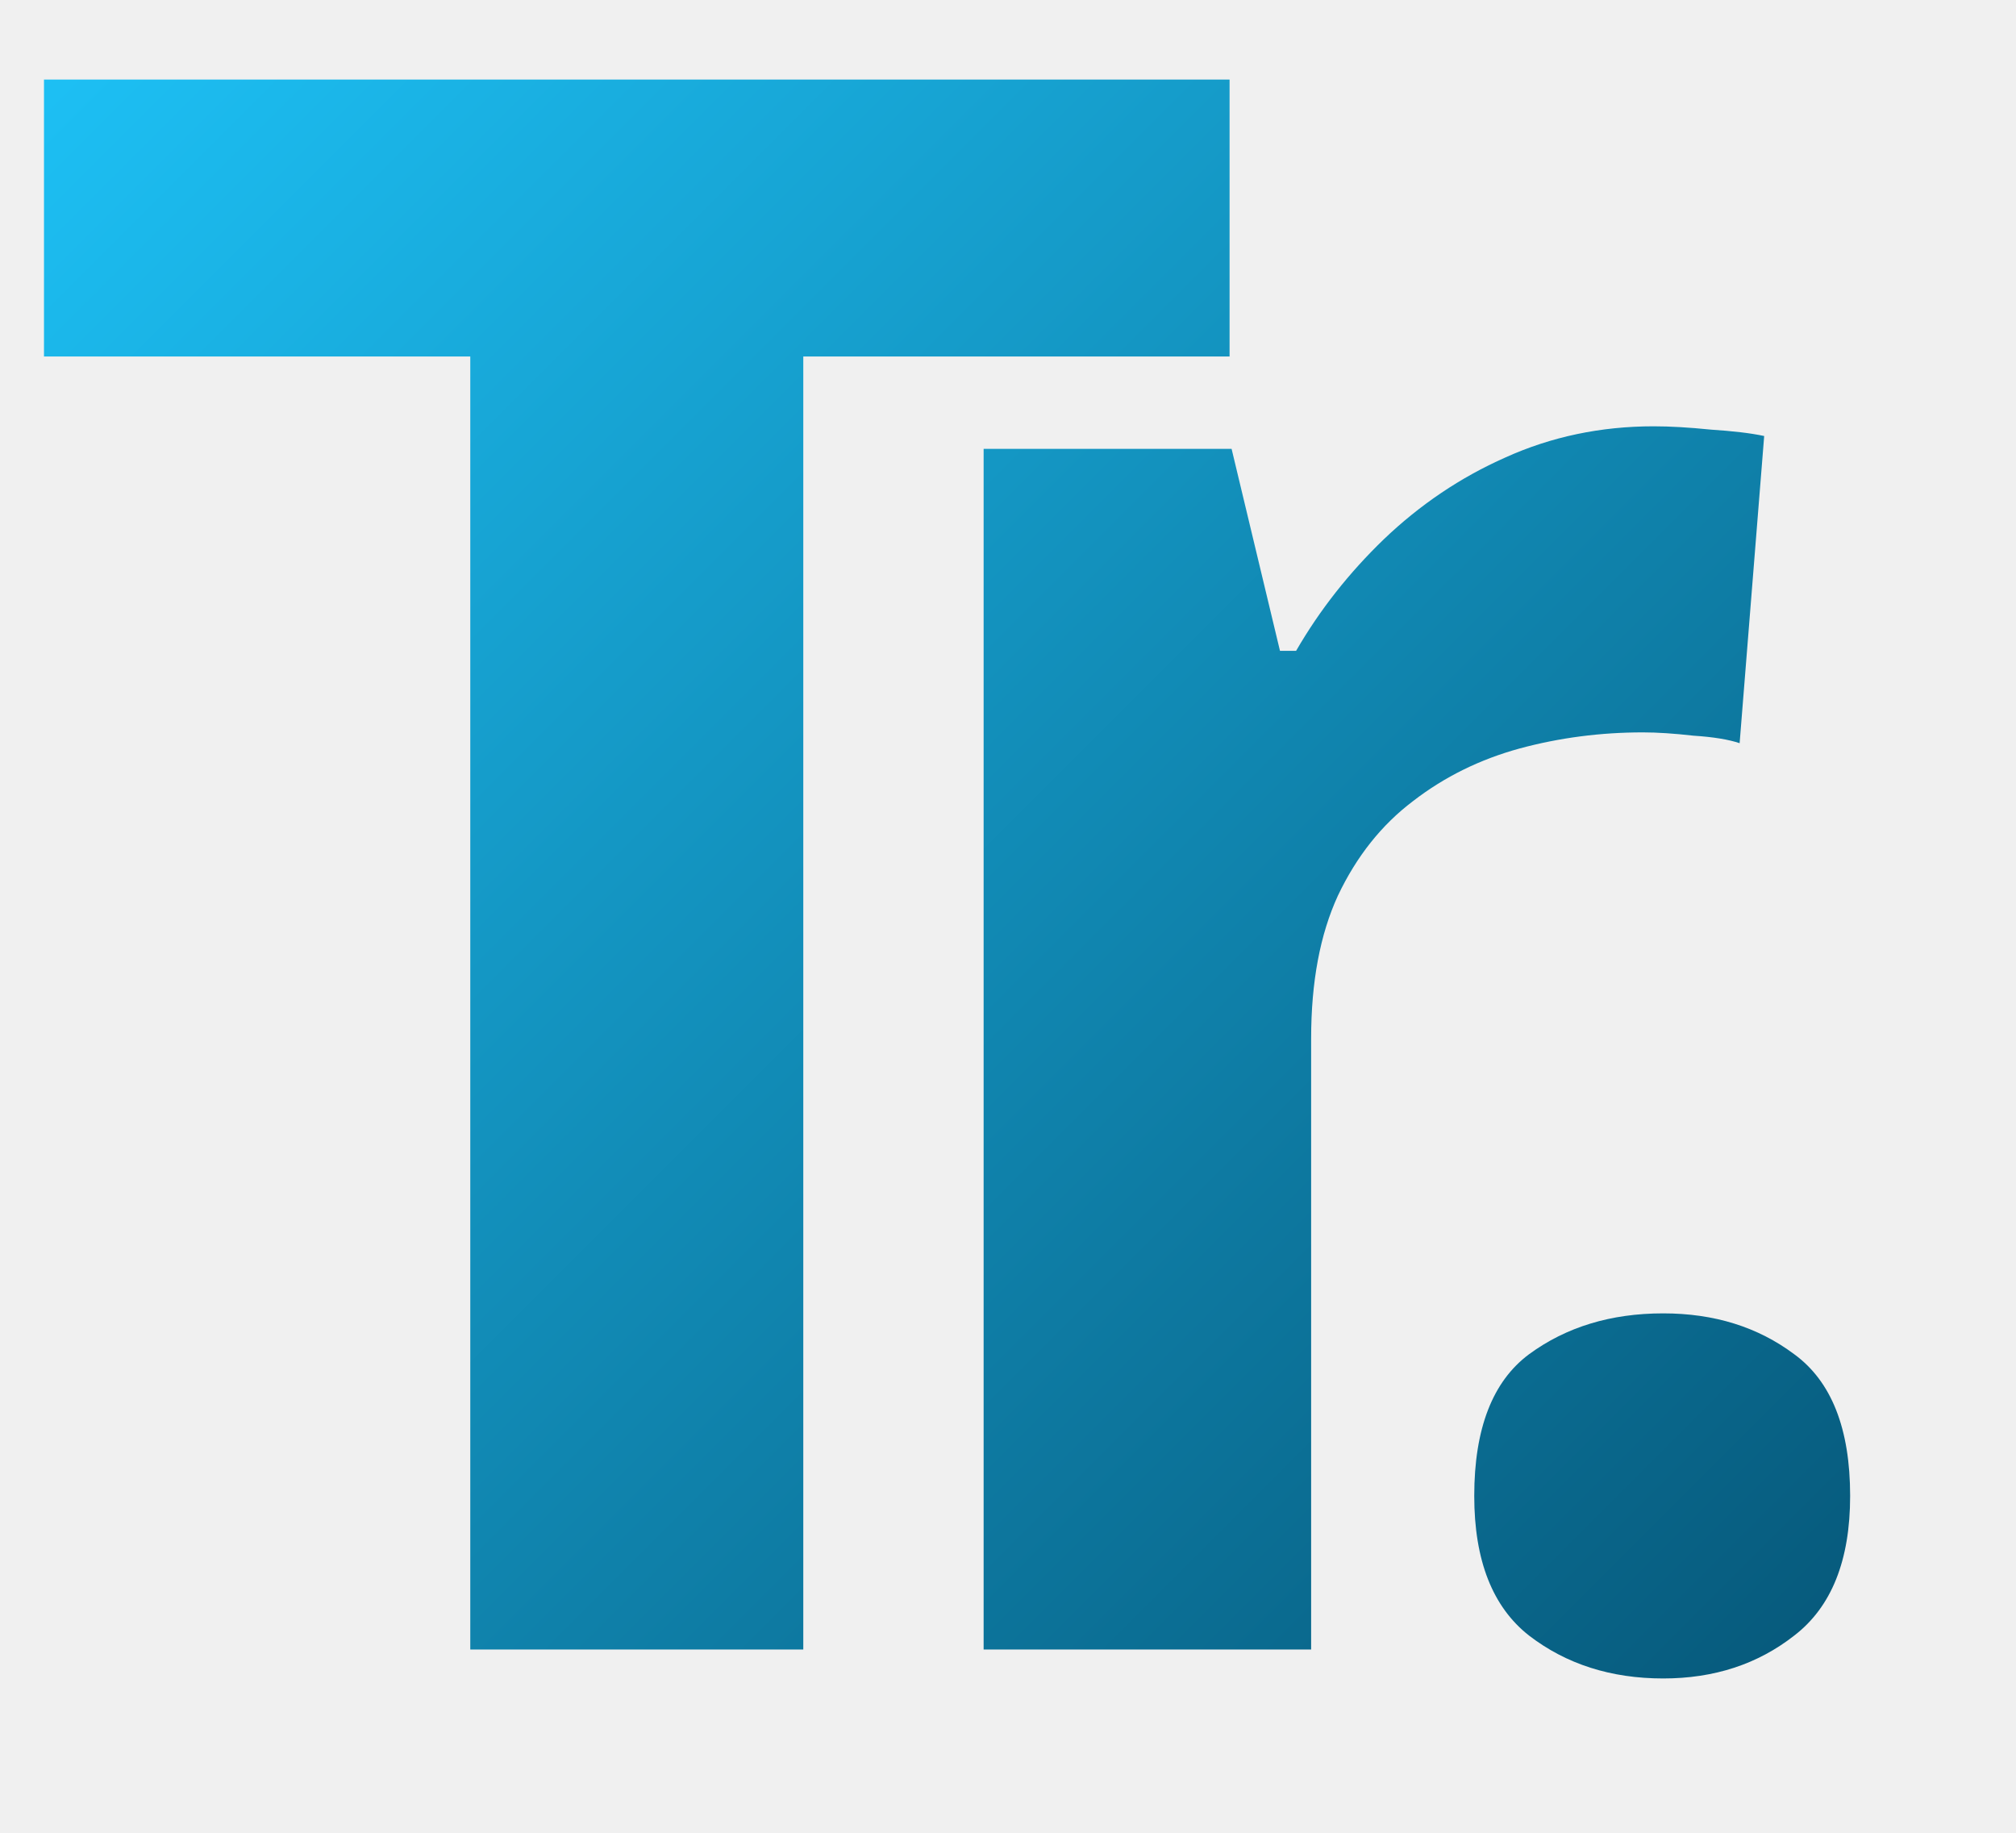
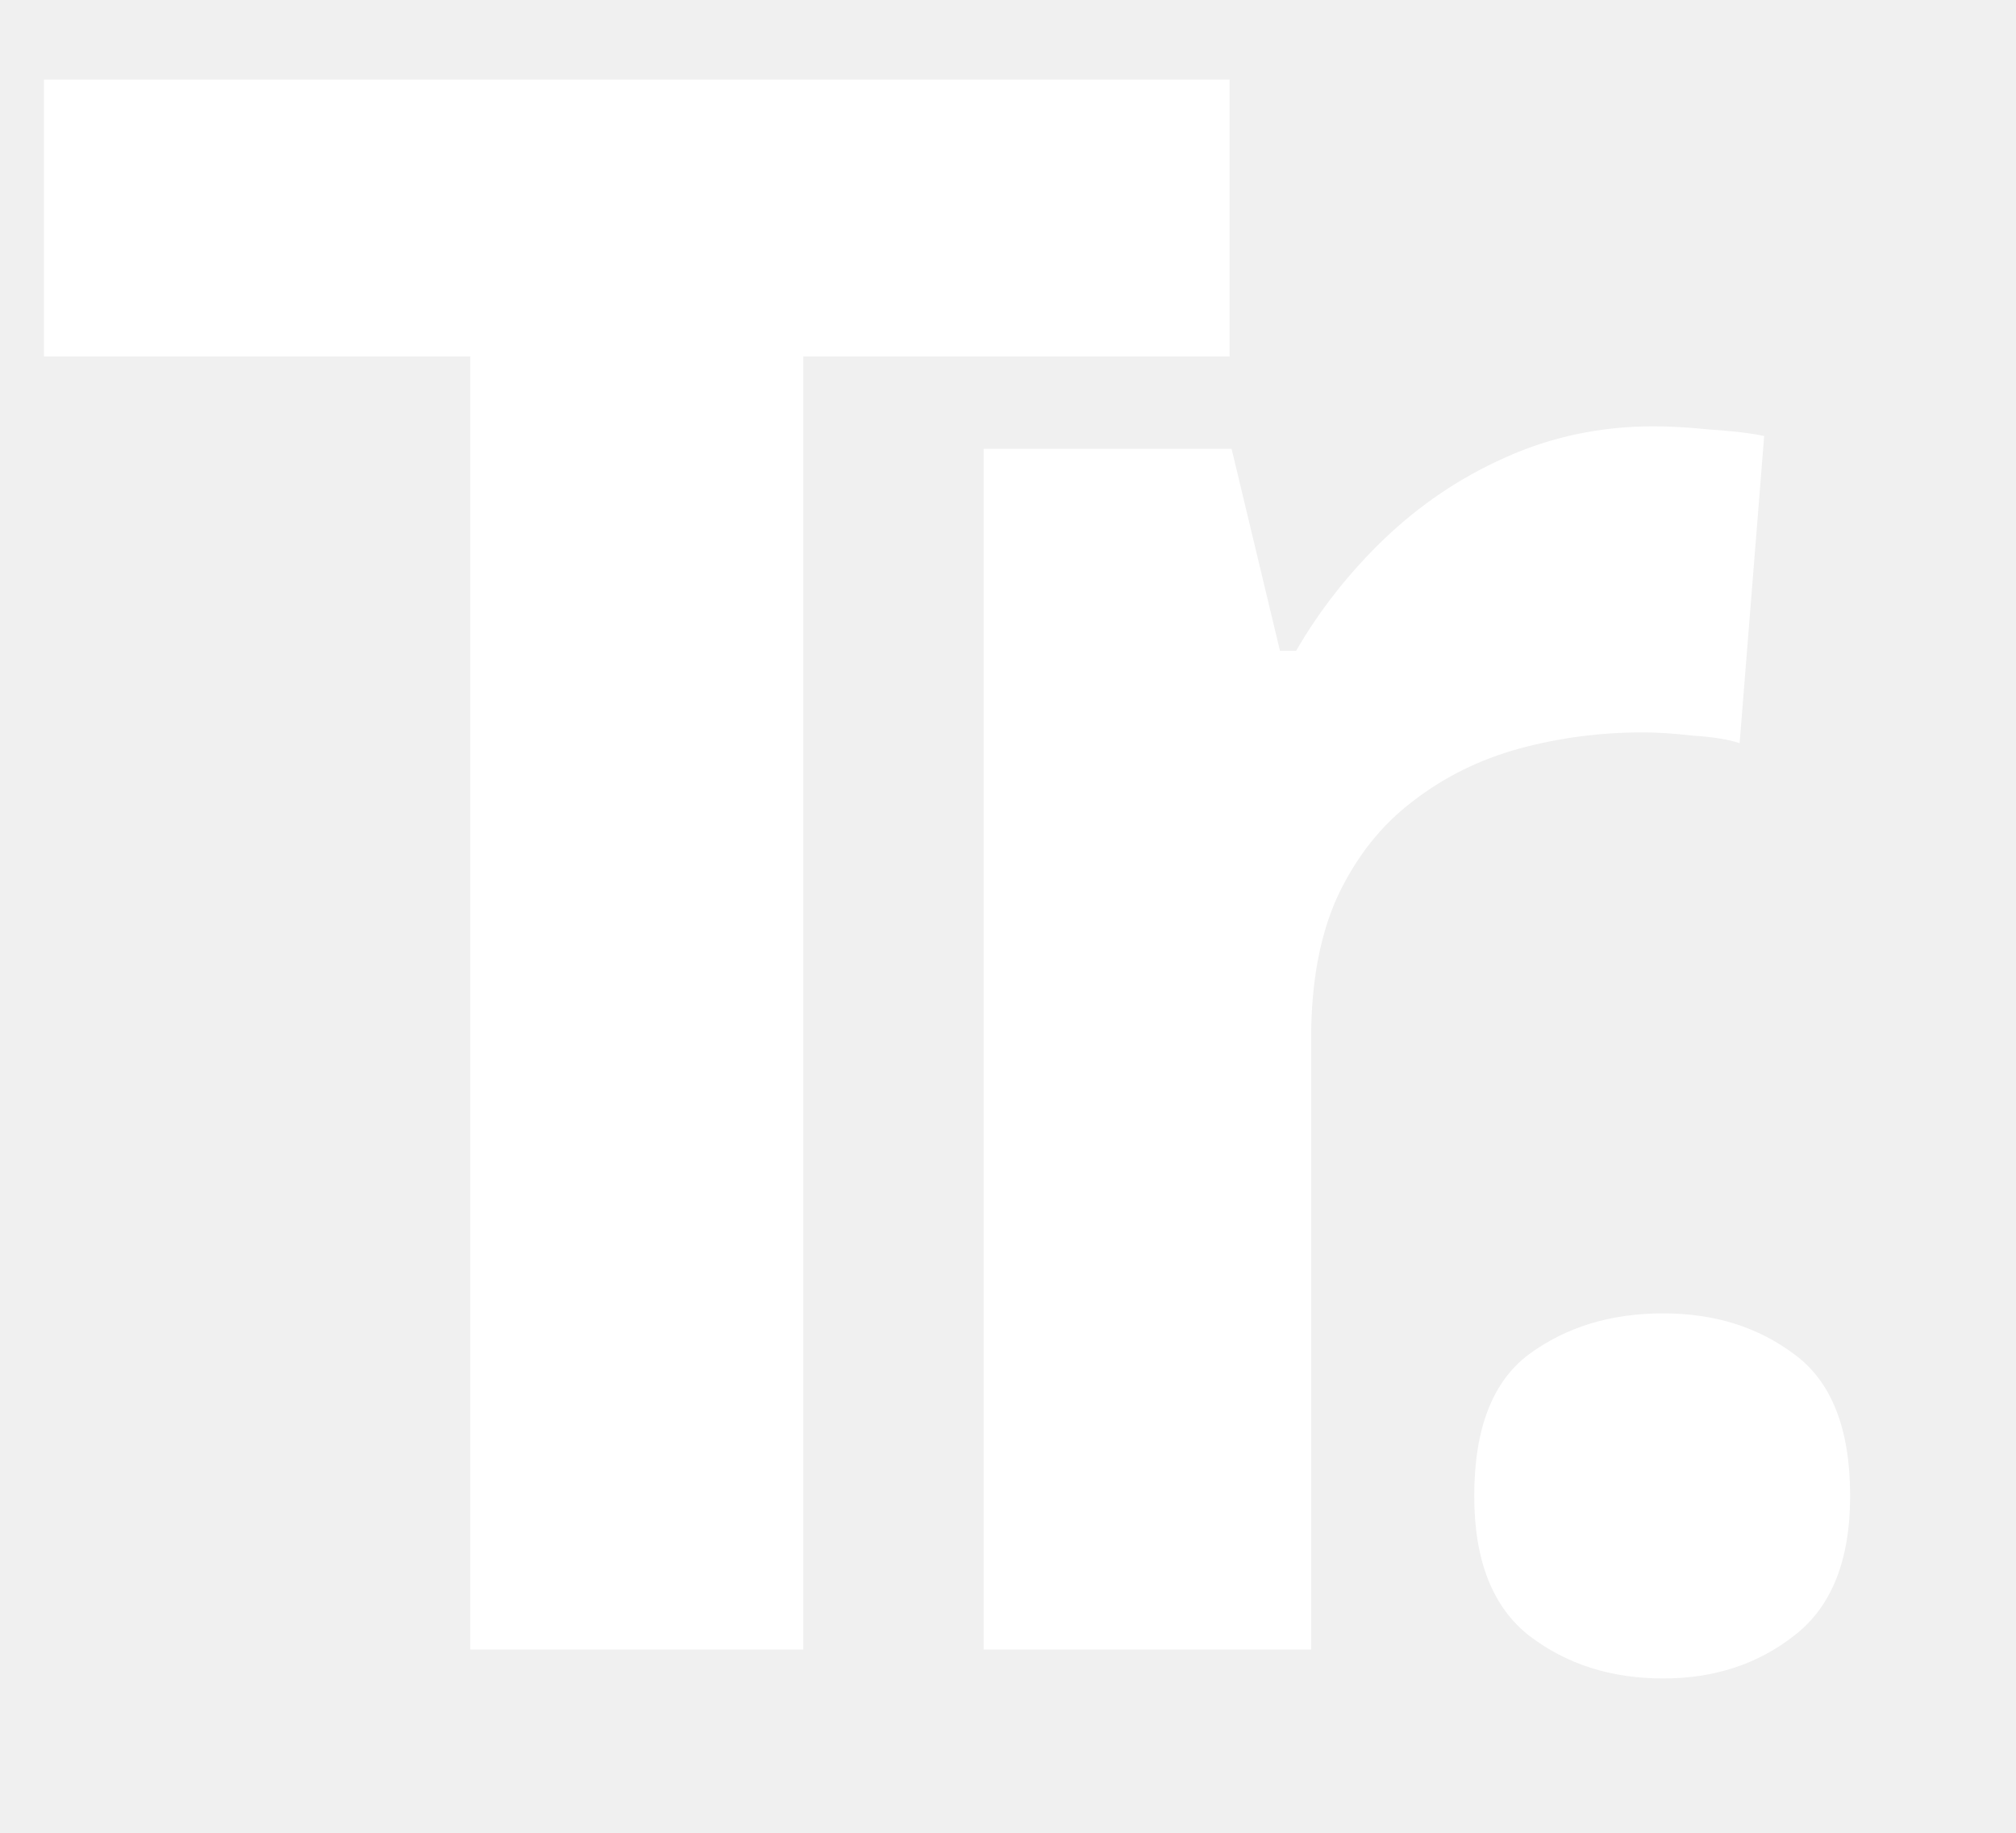
<svg xmlns="http://www.w3.org/2000/svg" width="11" height="10" viewBox="0 0 11 10" fill="none">
-   <path d="M4.383 9H2.566V1.945H0.24V0.434H6.709V1.945H4.383V9ZM9.023 2.326C9.113 2.326 9.216 2.332 9.334 2.344C9.455 2.352 9.552 2.363 9.626 2.379L9.492 4.055C9.433 4.035 9.349 4.021 9.24 4.014C9.134 4.002 9.043 3.996 8.964 3.996C8.734 3.996 8.509 4.025 8.291 4.084C8.076 4.143 7.882 4.238 7.71 4.371C7.539 4.5 7.402 4.672 7.3 4.887C7.203 5.098 7.154 5.357 7.154 5.666V9H5.367V2.449H6.72L6.984 3.551H7.072C7.201 3.328 7.361 3.125 7.552 2.941C7.748 2.754 7.968 2.605 8.214 2.496C8.464 2.383 8.734 2.326 9.023 2.326ZM8.044 8.162C8.044 7.795 8.144 7.537 8.343 7.389C8.546 7.24 8.79 7.166 9.075 7.166C9.353 7.166 9.591 7.24 9.79 7.389C9.993 7.537 10.095 7.795 10.095 8.162C10.095 8.514 9.993 8.768 9.79 8.924C9.591 9.08 9.353 9.158 9.075 9.158C8.79 9.158 8.546 9.08 8.343 8.924C8.144 8.768 8.044 8.514 8.044 8.162Z" fill="url(#paint0_linear_542_11)" />
-   <defs>
-     <linearGradient id="paint0_linear_542_11" x1="-0.5" y1="-0.5" x2="10.5" y2="10.5" gradientUnits="userSpaceOnUse">
-       <stop stop-color="#1FC9FF" />
-       <stop offset="1" stop-color="#044E6E" />
-     </linearGradient>
-   </defs>
+   <path d="M4.383 9H2.566V1.945H0.24V0.434H6.709V1.945H4.383V9ZM9.023 2.326C9.113 2.326 9.216 2.332 9.334 2.344C9.455 2.352 9.552 2.363 9.626 2.379L9.492 4.055C9.433 4.035 9.349 4.021 9.24 4.014C9.134 4.002 9.043 3.996 8.964 3.996C8.734 3.996 8.509 4.025 8.291 4.084C8.076 4.143 7.882 4.238 7.71 4.371C7.539 4.5 7.402 4.672 7.3 4.887C7.203 5.098 7.154 5.357 7.154 5.666V9H5.367V2.449H6.72L6.984 3.551H7.072C7.201 3.328 7.361 3.125 7.552 2.941C7.748 2.754 7.968 2.605 8.214 2.496C8.464 2.383 8.734 2.326 9.023 2.326ZM8.044 8.162C8.044 7.795 8.144 7.537 8.343 7.389C8.546 7.24 8.79 7.166 9.075 7.166C9.353 7.166 9.591 7.24 9.79 7.389C9.993 7.537 10.095 7.795 10.095 8.162C10.095 8.514 9.993 8.768 9.79 8.924C9.591 9.08 9.353 9.158 9.075 9.158C8.79 9.158 8.546 9.08 8.343 8.924C8.144 8.768 8.044 8.514 8.044 8.162Z" fill="white" />
</svg>
